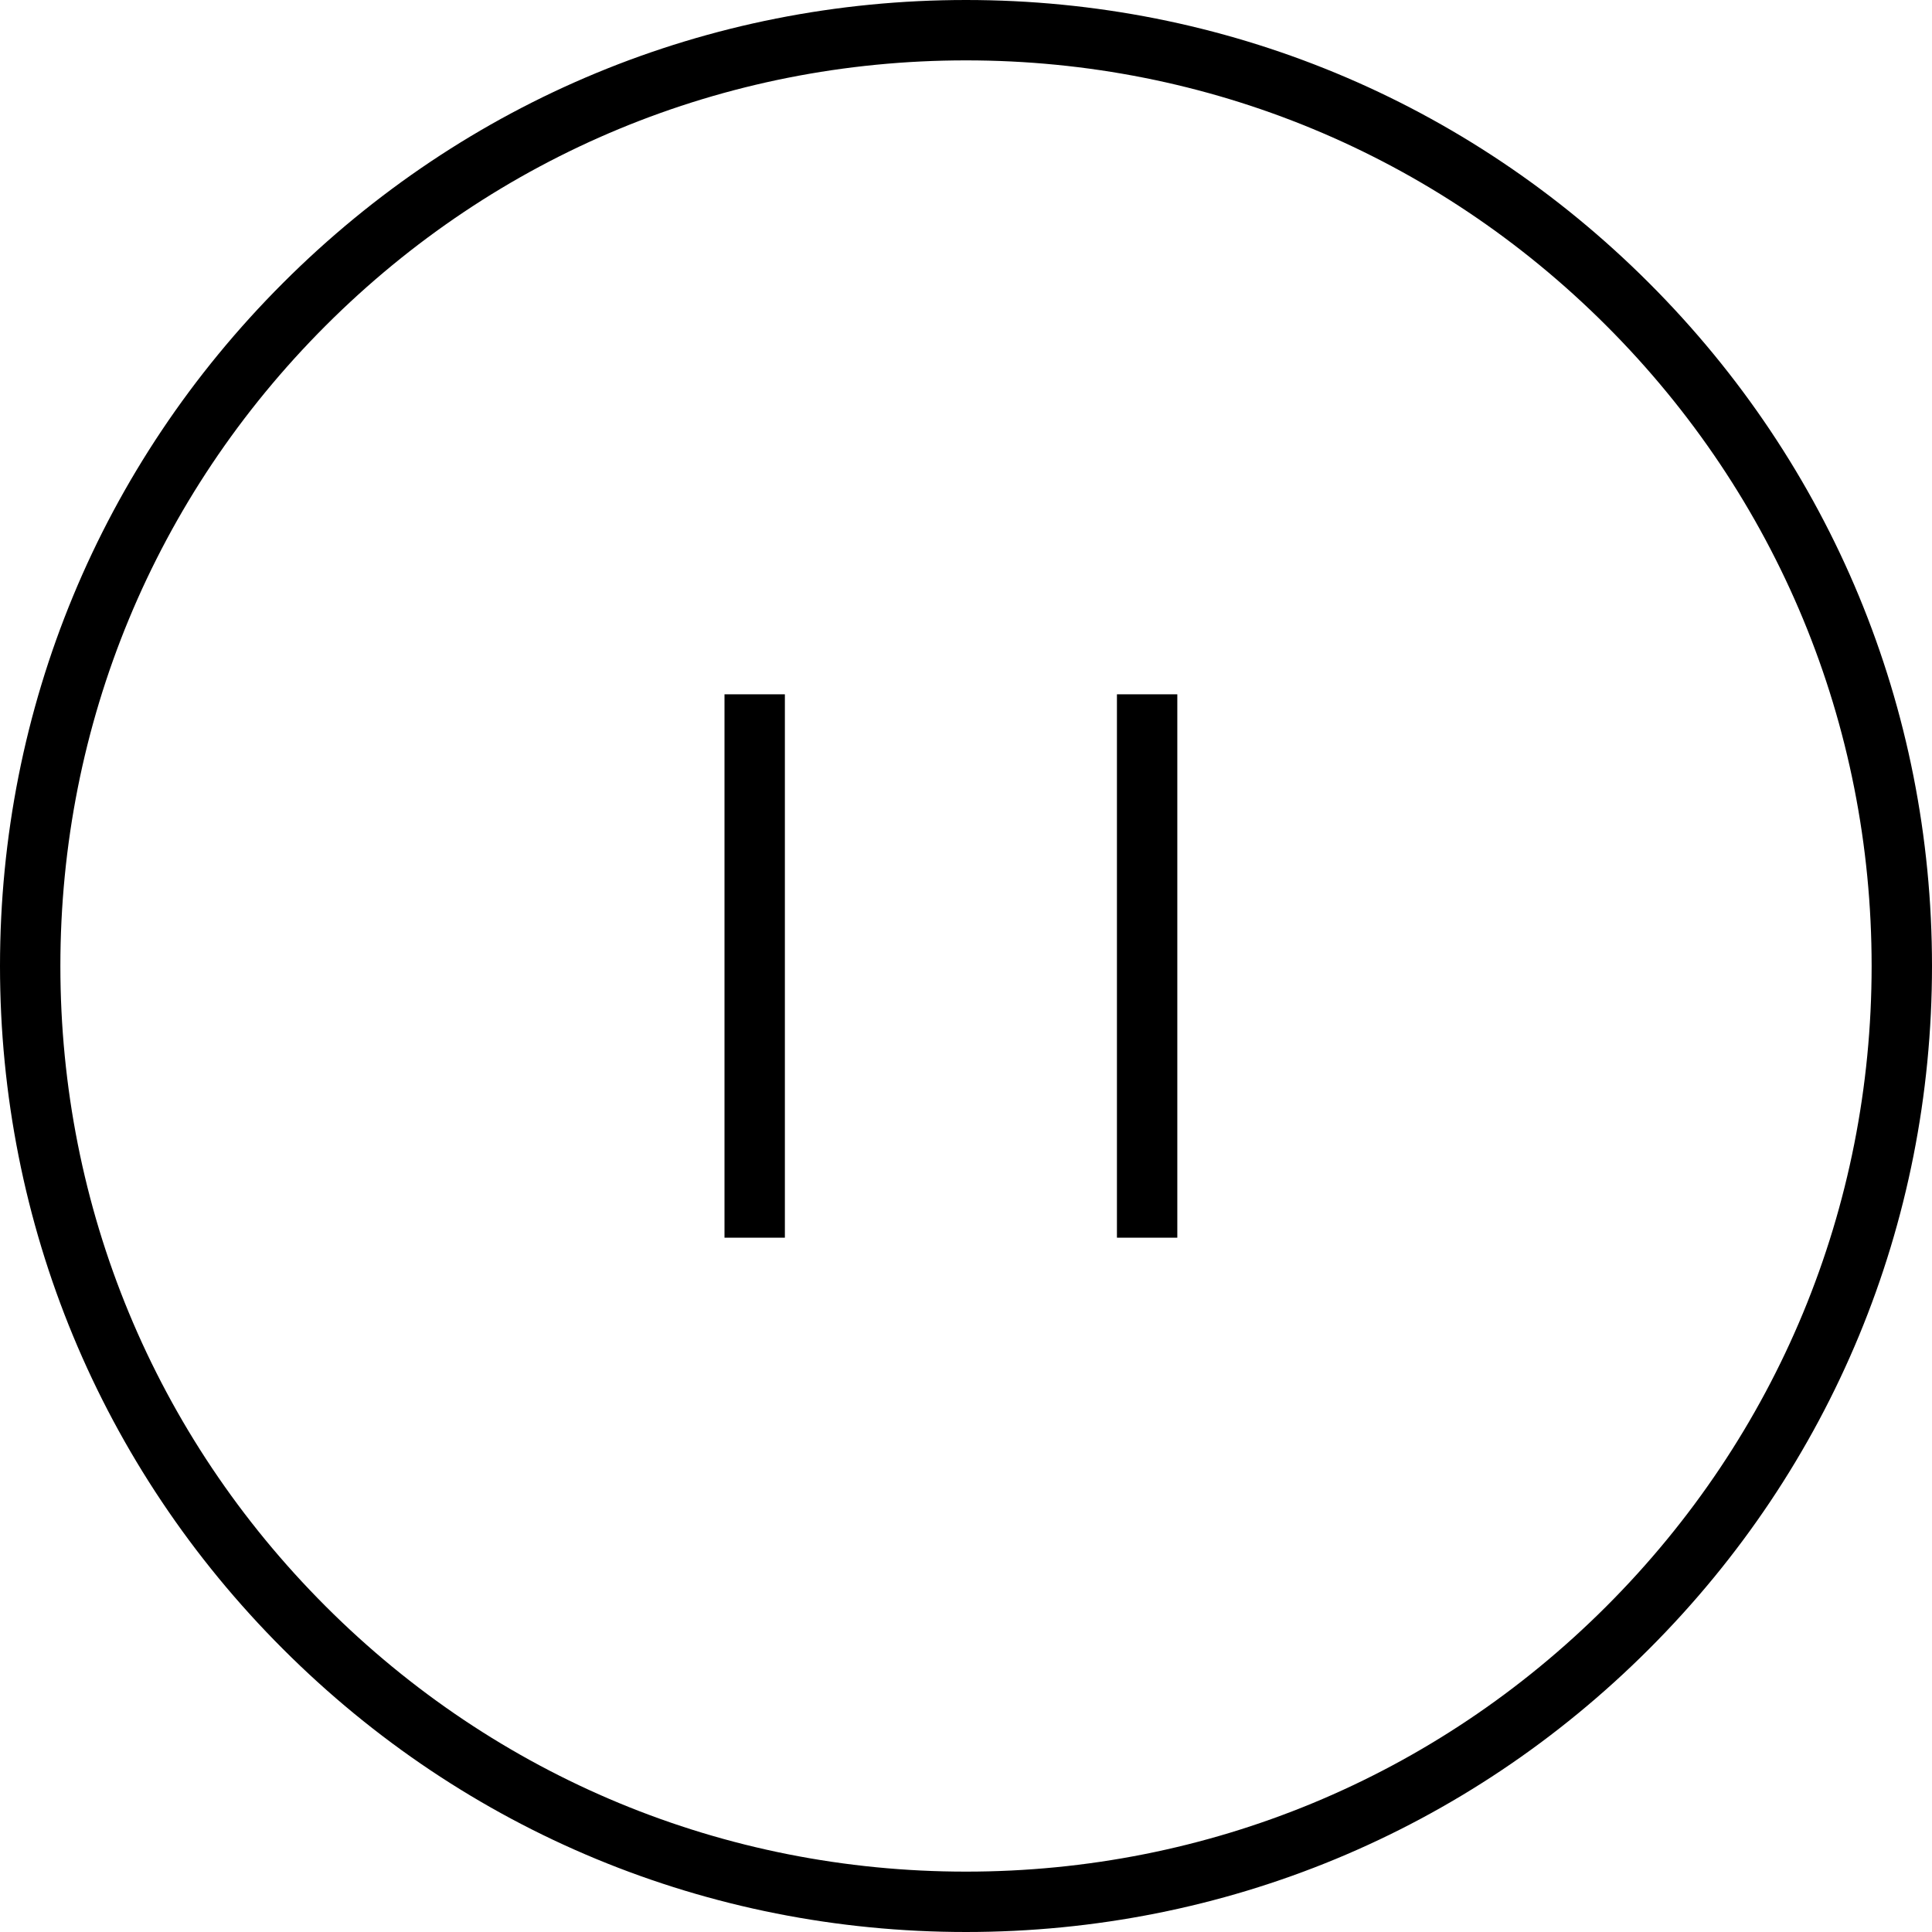
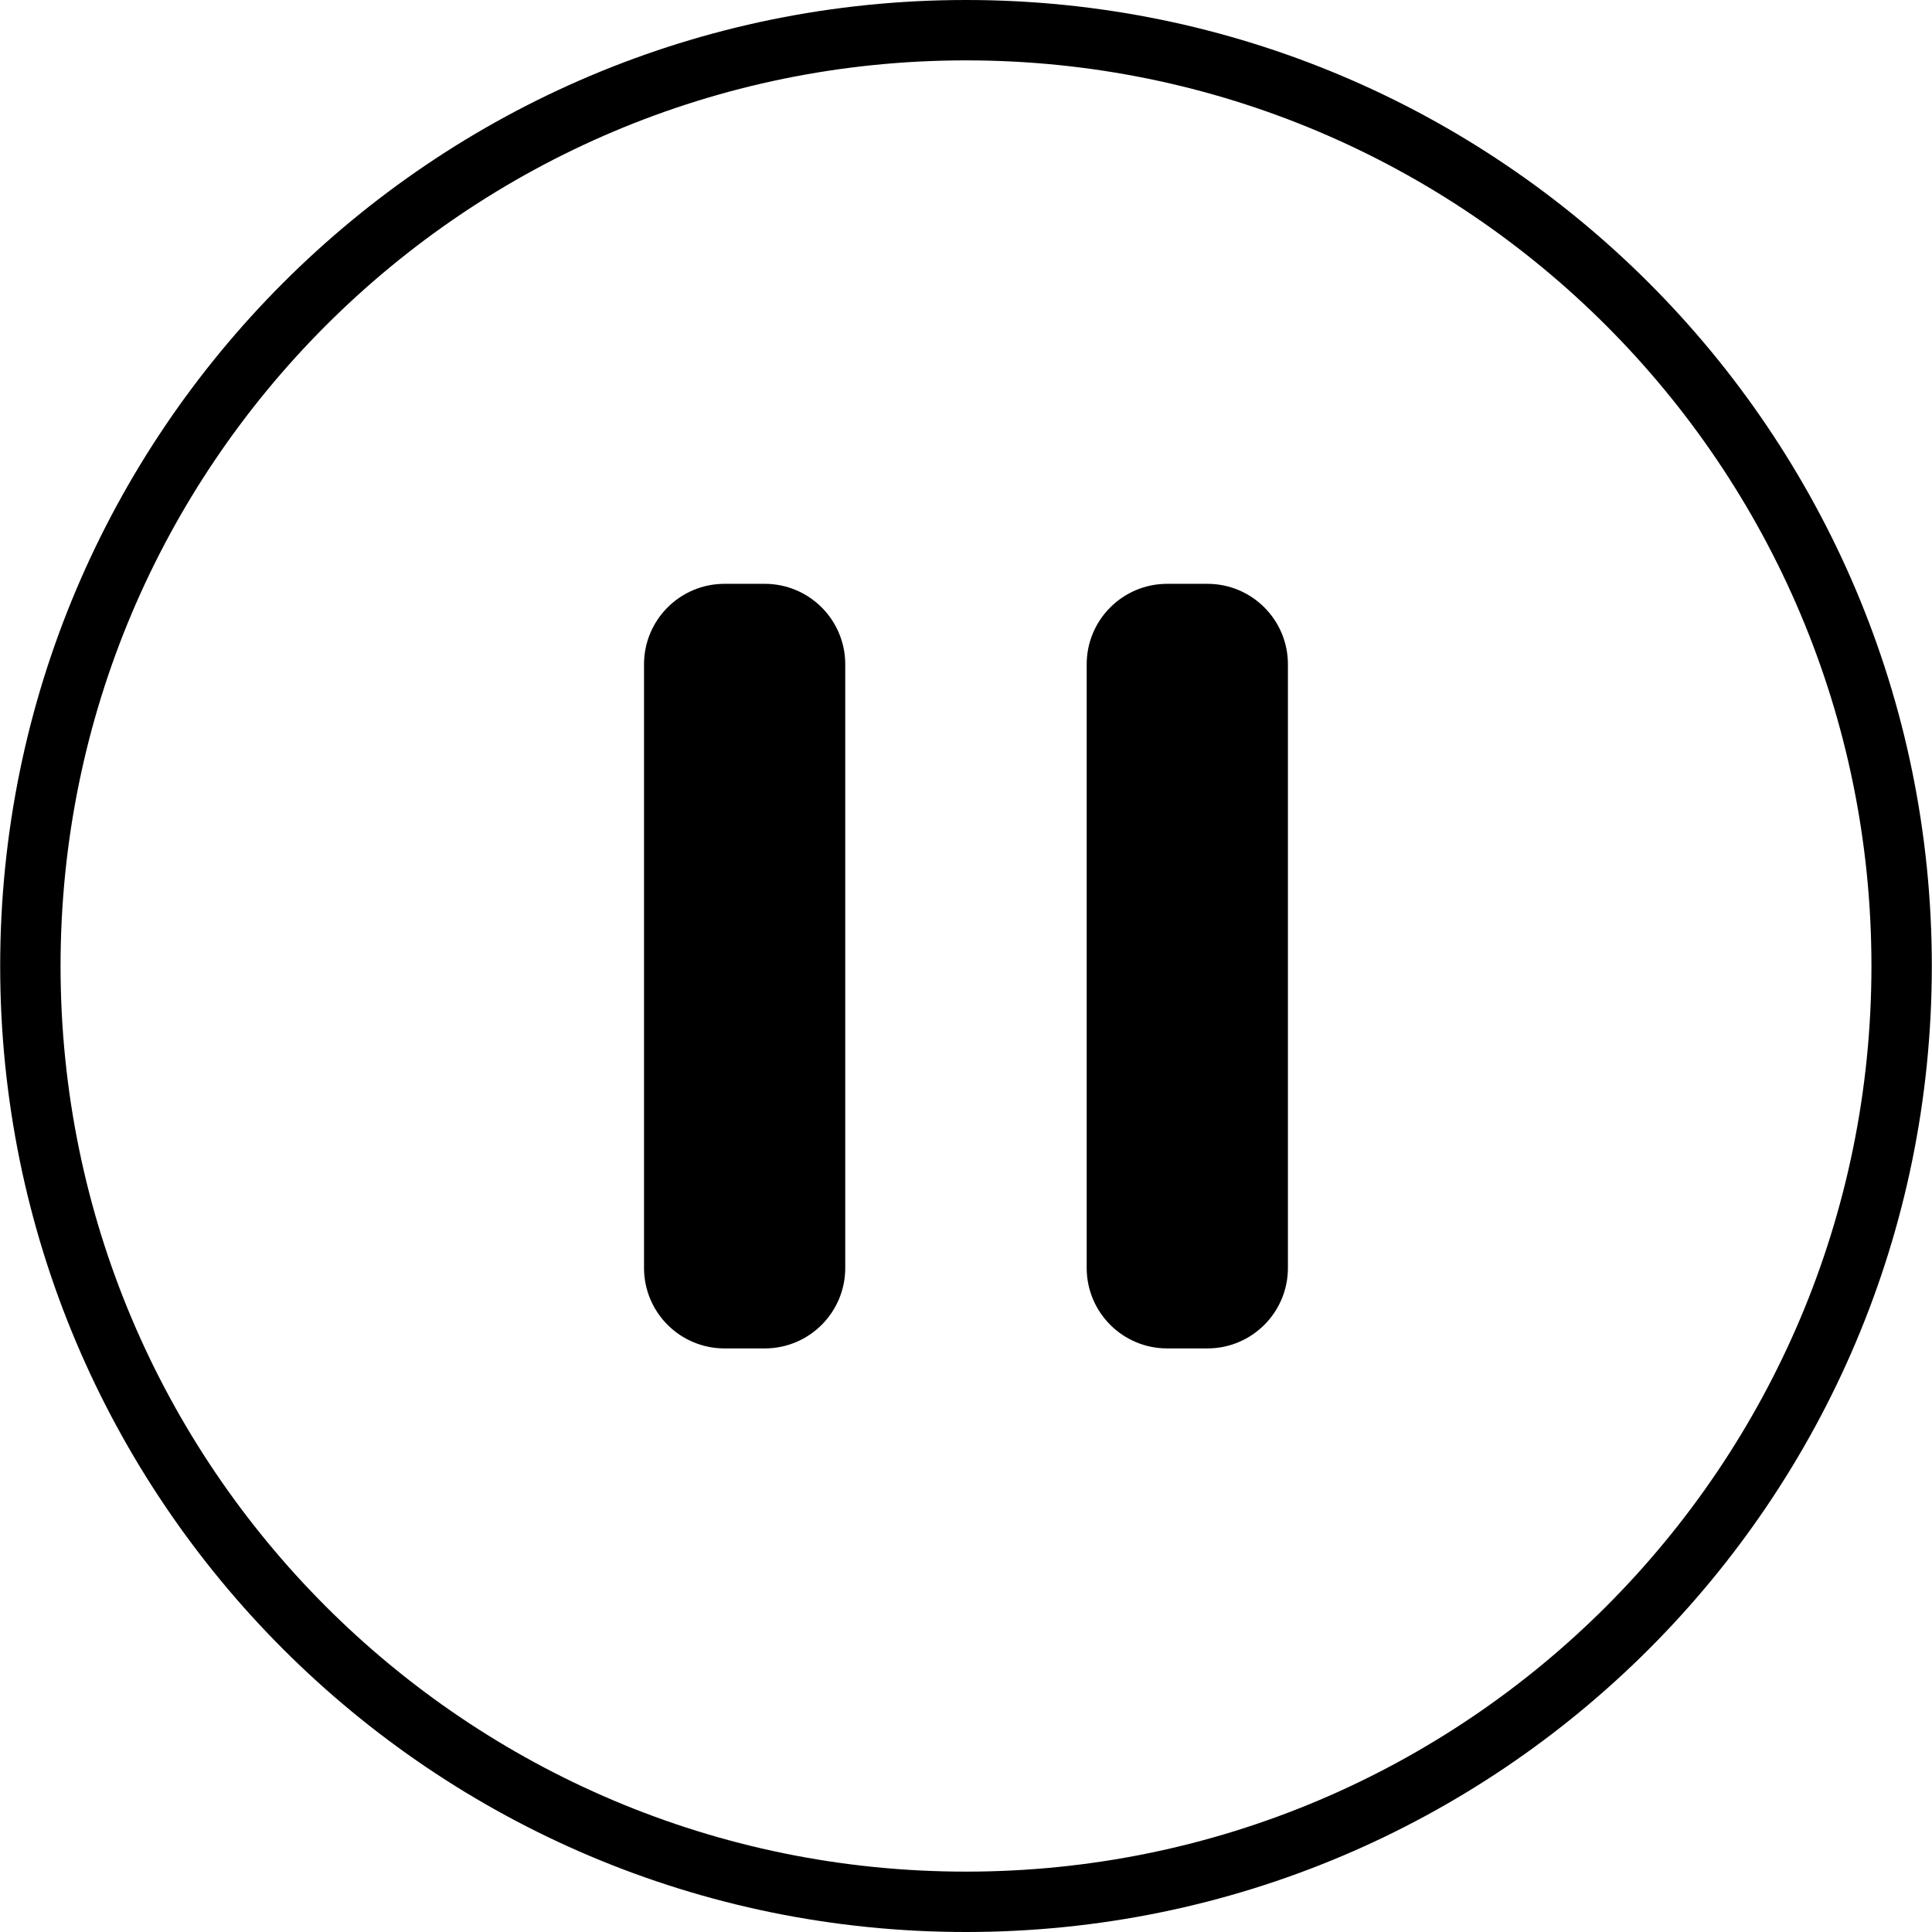
- <svg xmlns="http://www.w3.org/2000/svg" t="1527846419701" class="icon" style="" viewBox="0 0 1024 1024" version="1.1" p-id="4387" width="200" height="200">
+ <svg xmlns="http://www.w3.org/2000/svg" t="1578240284297" class="icon" viewBox="0 0 1024 1024" version="1.1" p-id="3515" width="128" height="128">
  <defs>
-     <style type="text/css" />
+     <style type="text/css">@font-face { font-weight: 400; font-style: normal; font-family: Inter-Loom; src: url("https://cdn.loom.com/assets/fonts/inter/Inter-UI-Regular.woff2") format("woff2"); }
+ @font-face { font-weight: 400; font-style: italic; font-family: Inter-Loom; src: url("https://cdn.loom.com/assets/fonts/inter/Inter-UI-Italic.woff2") format("woff2"); }
+ @font-face { font-weight: 500; font-style: normal; font-family: Inter-Loom; src: url("https://cdn.loom.com/assets/fonts/inter/Inter-UI-Medium.woff2") format("woff2"); }
+ @font-face { font-weight: 500; font-style: italic; font-family: Inter-Loom; src: url("https://cdn.loom.com/assets/fonts/inter/Inter-UI-MediumItalic.woff2") format("woff2"); }
+ @font-face { font-weight: 700; font-style: normal; font-family: Inter-Loom; src: url("https://cdn.loom.com/assets/fonts/inter/Inter-UI-Bold.woff2") format("woff2"); }
+ @font-face { font-weight: 700; font-style: italic; font-family: Inter-Loom; src: url("https://cdn.loom.com/assets/fonts/inter/Inter-UI-BoldItalic.woff2") format("woff2"); }
+ @font-face { font-weight: 900; font-style: normal; font-family: Inter-Loom; src: url("https://cdn.loom.com/assets/fonts/inter/Inter-UI-Black.woff2") format("woff2"); }
+ @font-face { font-weight: 900; font-style: italic; font-family: Inter-Loom; src: url("https://cdn.loom.com/assets/fonts/inter/Inter-UI-BlackItalic.woff2") format("woff2"); }
+ </style>
  </defs>
-   <path d="M384 368h32v288h-32zM592 368h32v288h-32z" fill="" p-id="4388" />
-   <path d="M512 0C375.248 0 246.672 53.28 149.984 150 53.264 246.672 0 375.248 0 512s53.264 265.328 149.984 362.016C246.672 970.736 375.248 1024 512 1024s265.328-53.28 362.032-150C970.736 777.328 1024 648.752 1024 512s-53.264-265.328-149.984-362.016C777.328 53.264 648.752 0 512 0z m339.408 851.392C760.736 942.064 640.208 992 512 992c-128.208 0-248.736-49.936-339.392-140.624C81.936 760.736 32 640.208 32 512s49.936-248.736 140.608-339.392C263.264 81.936 383.792 32 512 32s248.736 49.952 339.408 140.624C942.08 263.264 992 383.792 992 512s-49.92 248.736-140.592 339.392z" fill="" p-id="4389" />
+   <path d="M512 1024C229.28 1024 0.096 794.784 0.096 512S229.28 0 512 0s511.904 229.216 511.904 512S794.72 1024 512 1024z m0-992C246.944 32 32.096 246.912 32.096 512S246.944 992 512 992s479.904-214.912 479.904-480c0-265.088-214.848-480-479.904-480z m127.968 682.688h-21.344a42.656 42.656 0 0 1-42.656-42.656v-319.936c0-23.552 19.104-42.656 42.656-42.656h21.344c23.552 0 42.656 19.104 42.656 42.656v319.936c0 23.552-19.104 42.656-42.656 42.656z m-234.624 0H384a42.656 42.656 0 0 1-42.656-42.656v-319.936c0-23.552 19.104-42.656 42.656-42.656h21.344c23.552 0 42.656 19.104 42.656 42.656v319.936c0 23.552-19.104 42.656-42.656 42.656z" p-id="3516" />
</svg>
